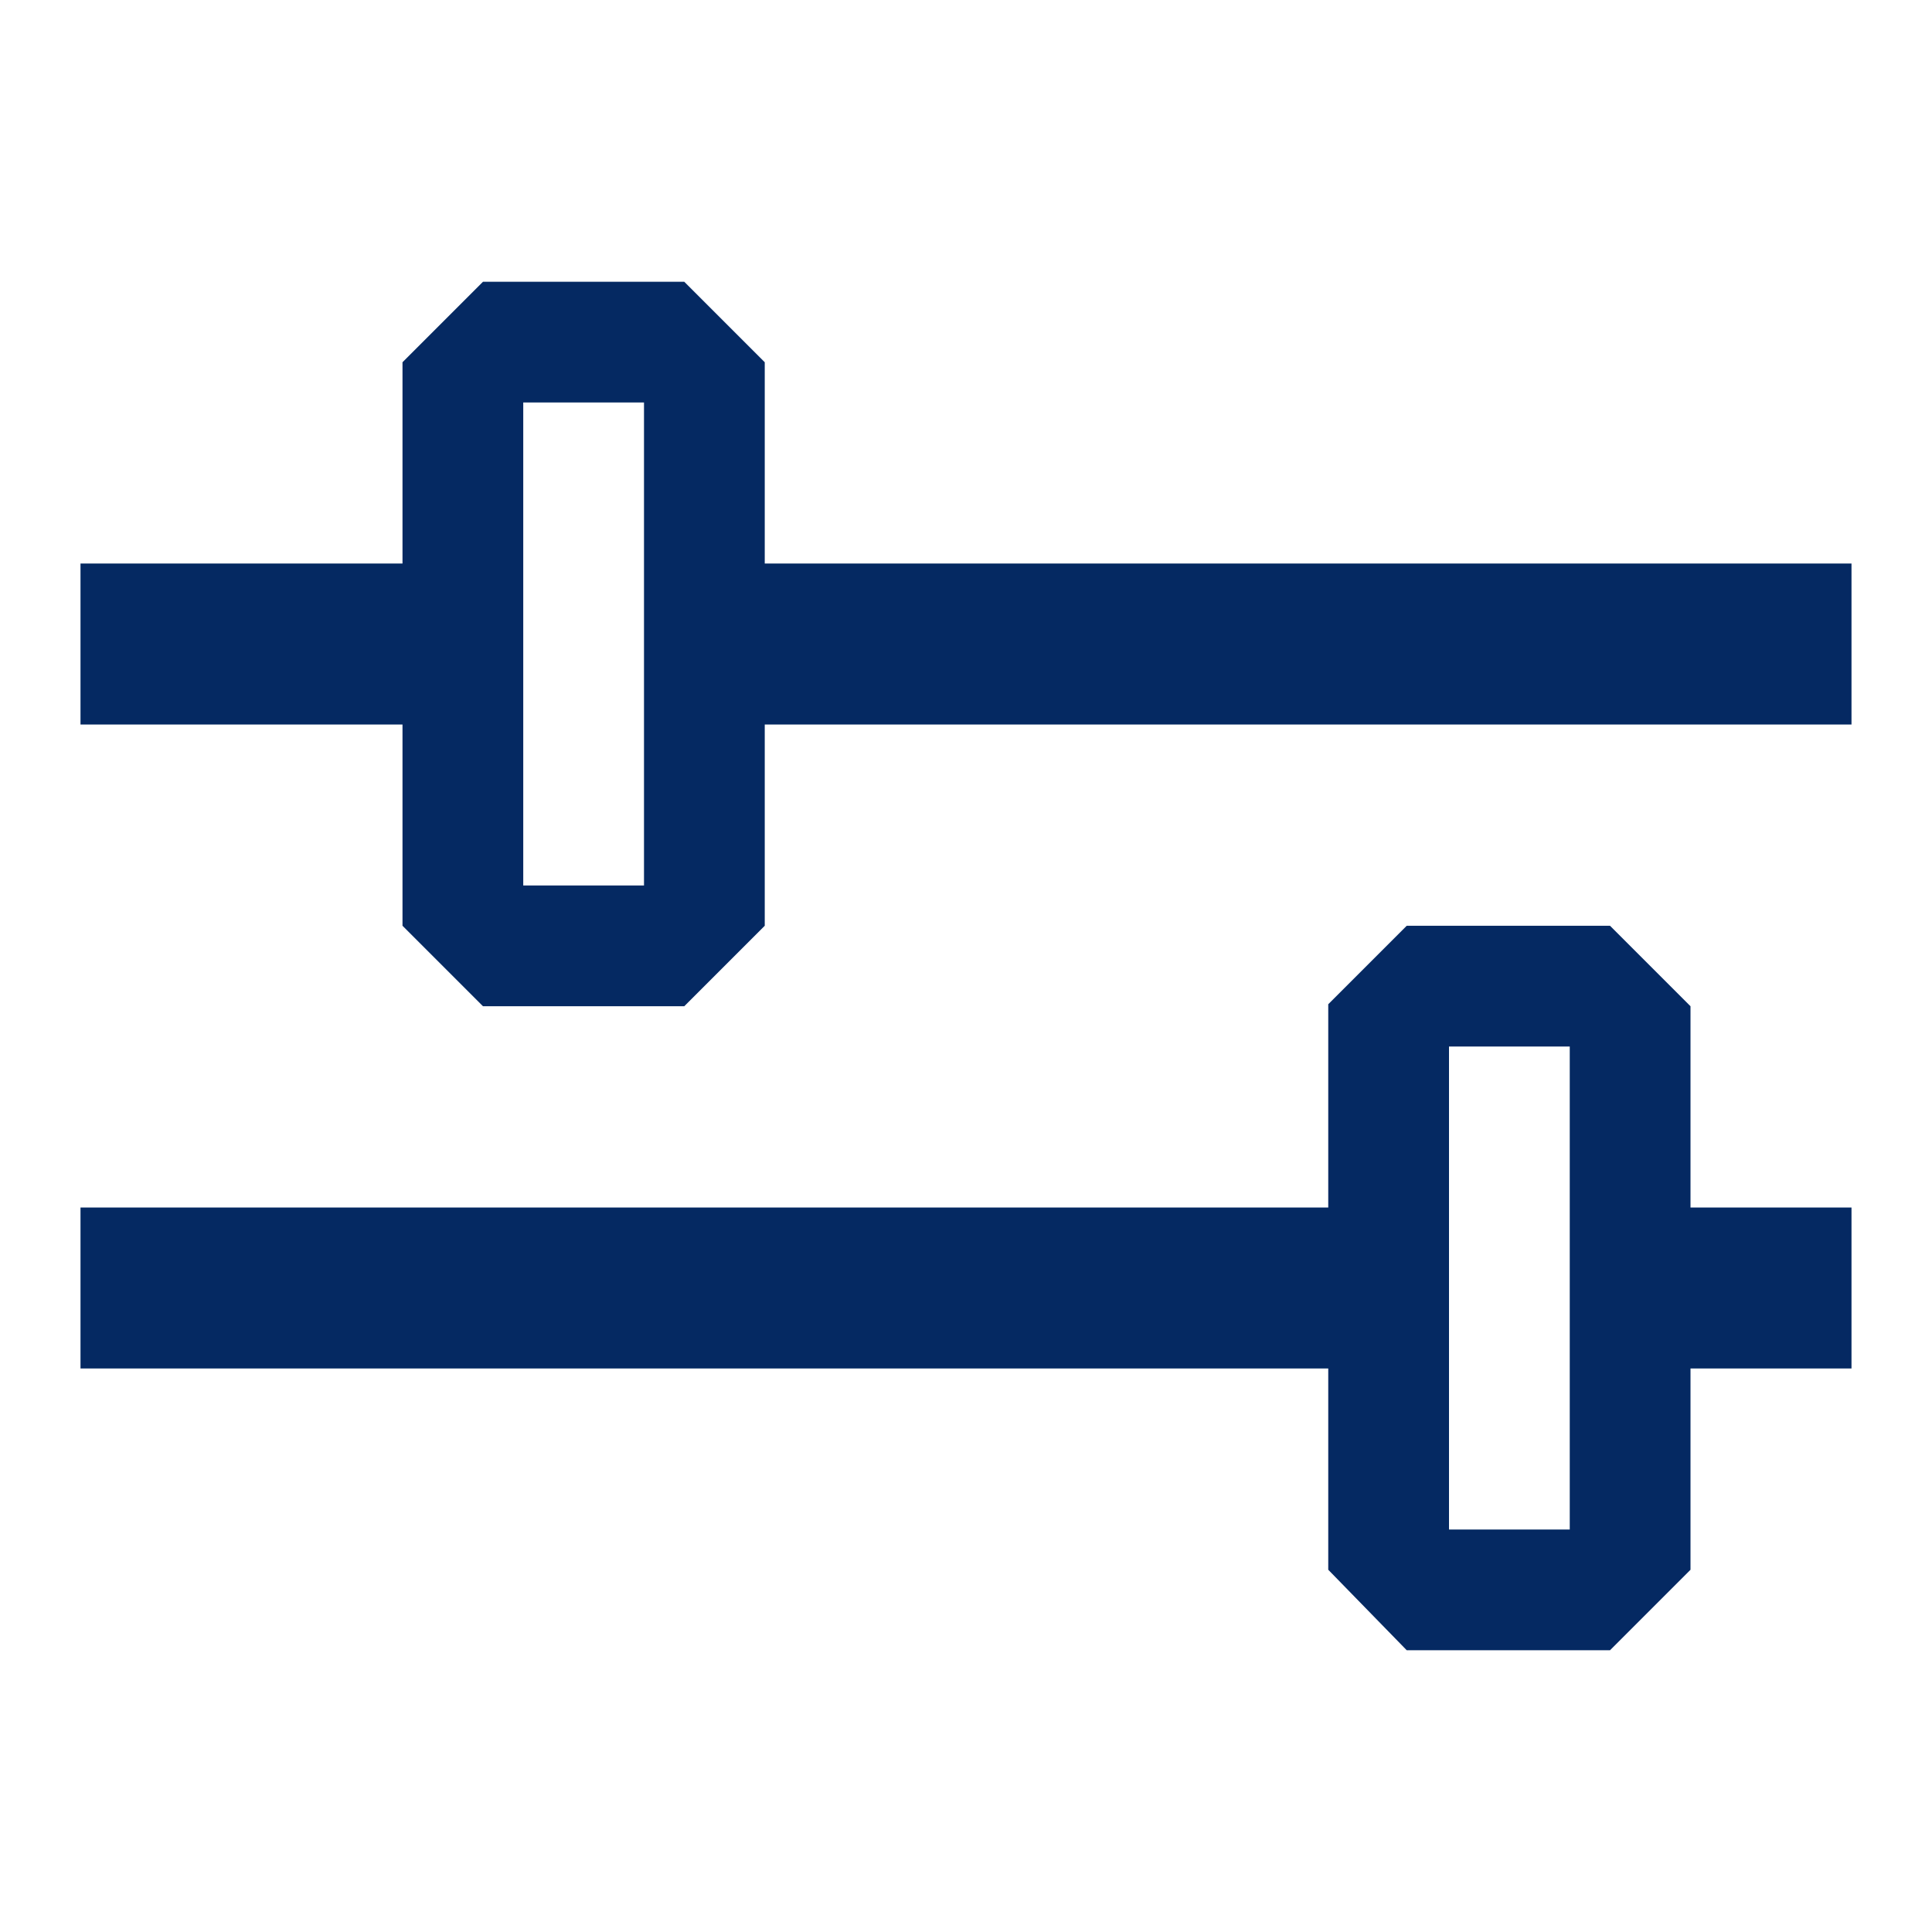
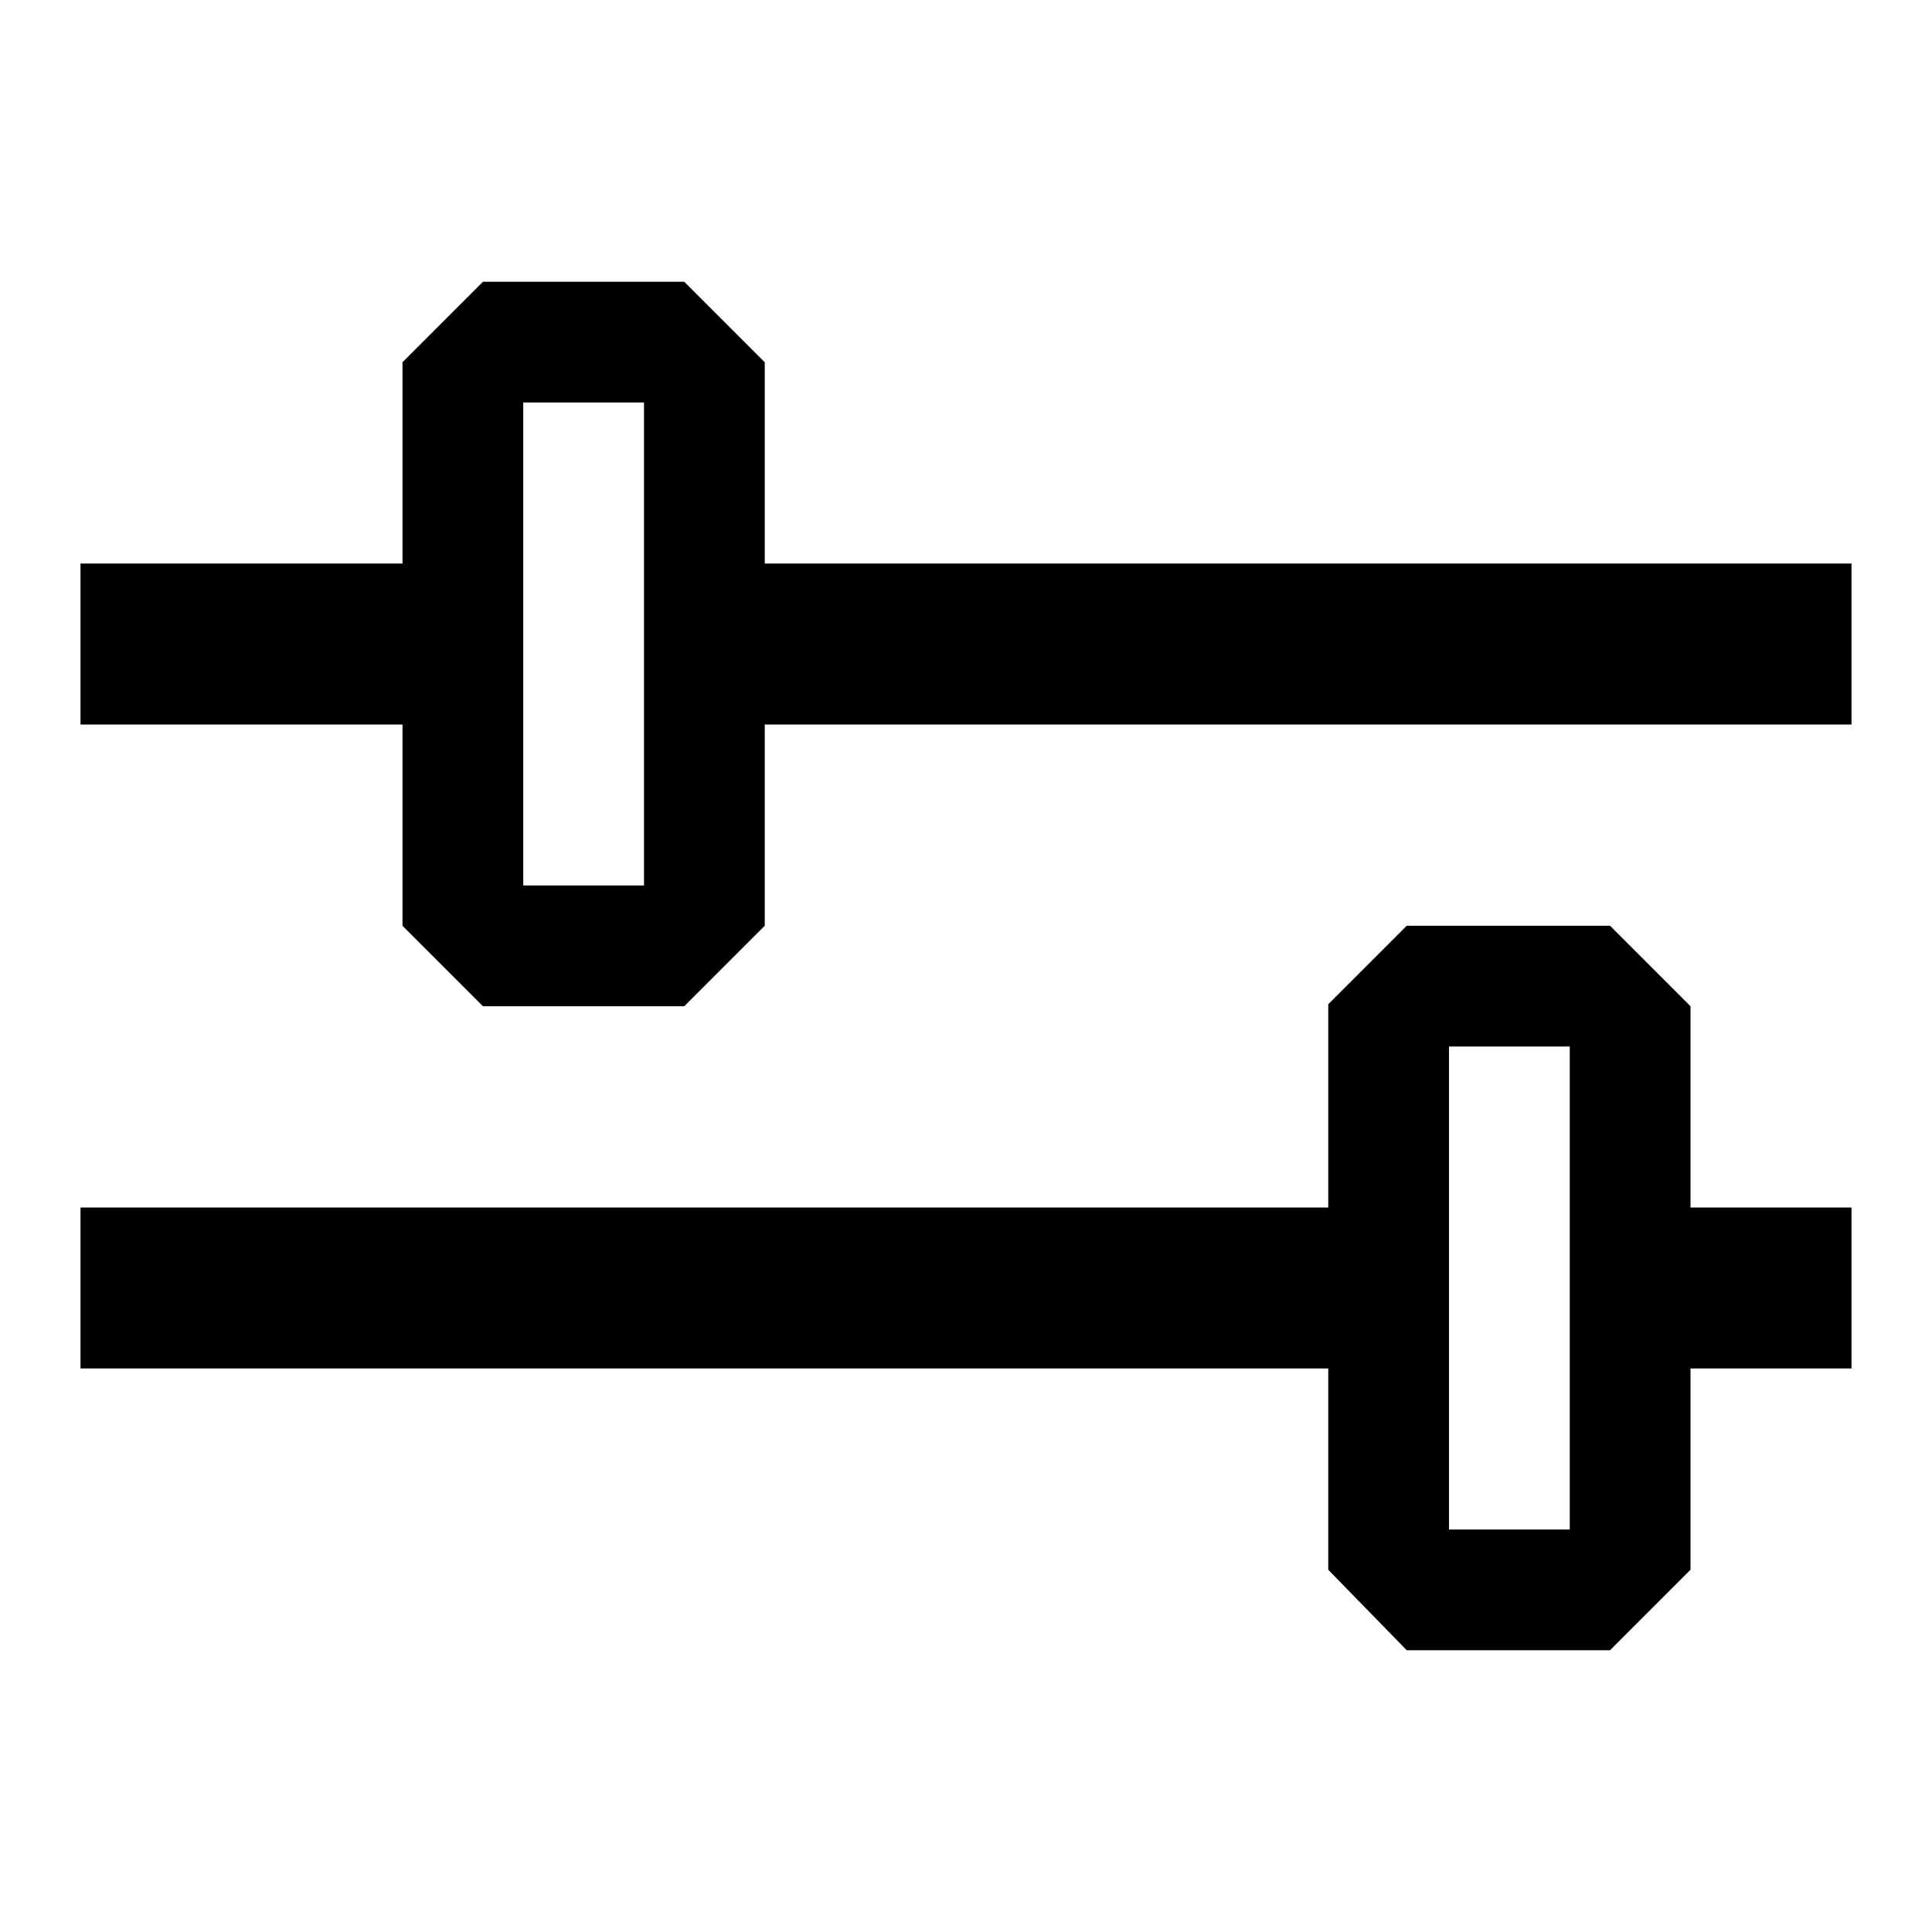
- <svg xmlns="http://www.w3.org/2000/svg" width="24" height="24" viewBox="0 0 24 24" fill="none">
-   <path fill-rule="evenodd" clip-rule="evenodd" d="M1 9V7H5V4.5L6 3.5H8.5L9.5 4.5V7H23V9H9.5V11.5L8.5 12.5H6L5 11.5V9H1ZM8 5H6.5V11H8V5ZM16.5 17H1V15H16.5V12.475L17.475 11.5H20L21 12.5V15H23V17H21V19.5L20 20.5H17.475L16.5 19.5V17ZM19.5 13H18V19H19.5V13Z" fill="#052962" />
+ <svg xmlns="http://www.w3.org/2000/svg" viewBox="0 0 24 24">
+   <path fill-rule="evenodd" clip-rule="evenodd" d="M1 9V7H5V4.5L6 3.5H8.5L9.5 4.5V7H23V9H9.5V11.5L8.5 12.5H6L5 11.5V9H1ZM8 5H6.5V11H8V5ZM16.5 17H1V15H16.5V12.475L17.475 11.5H20L21 12.5V15H23V17H21V19.5L20 20.5H17.475L16.5 19.5V17ZM19.5 13H18V19H19.5V13Z" />
</svg>
